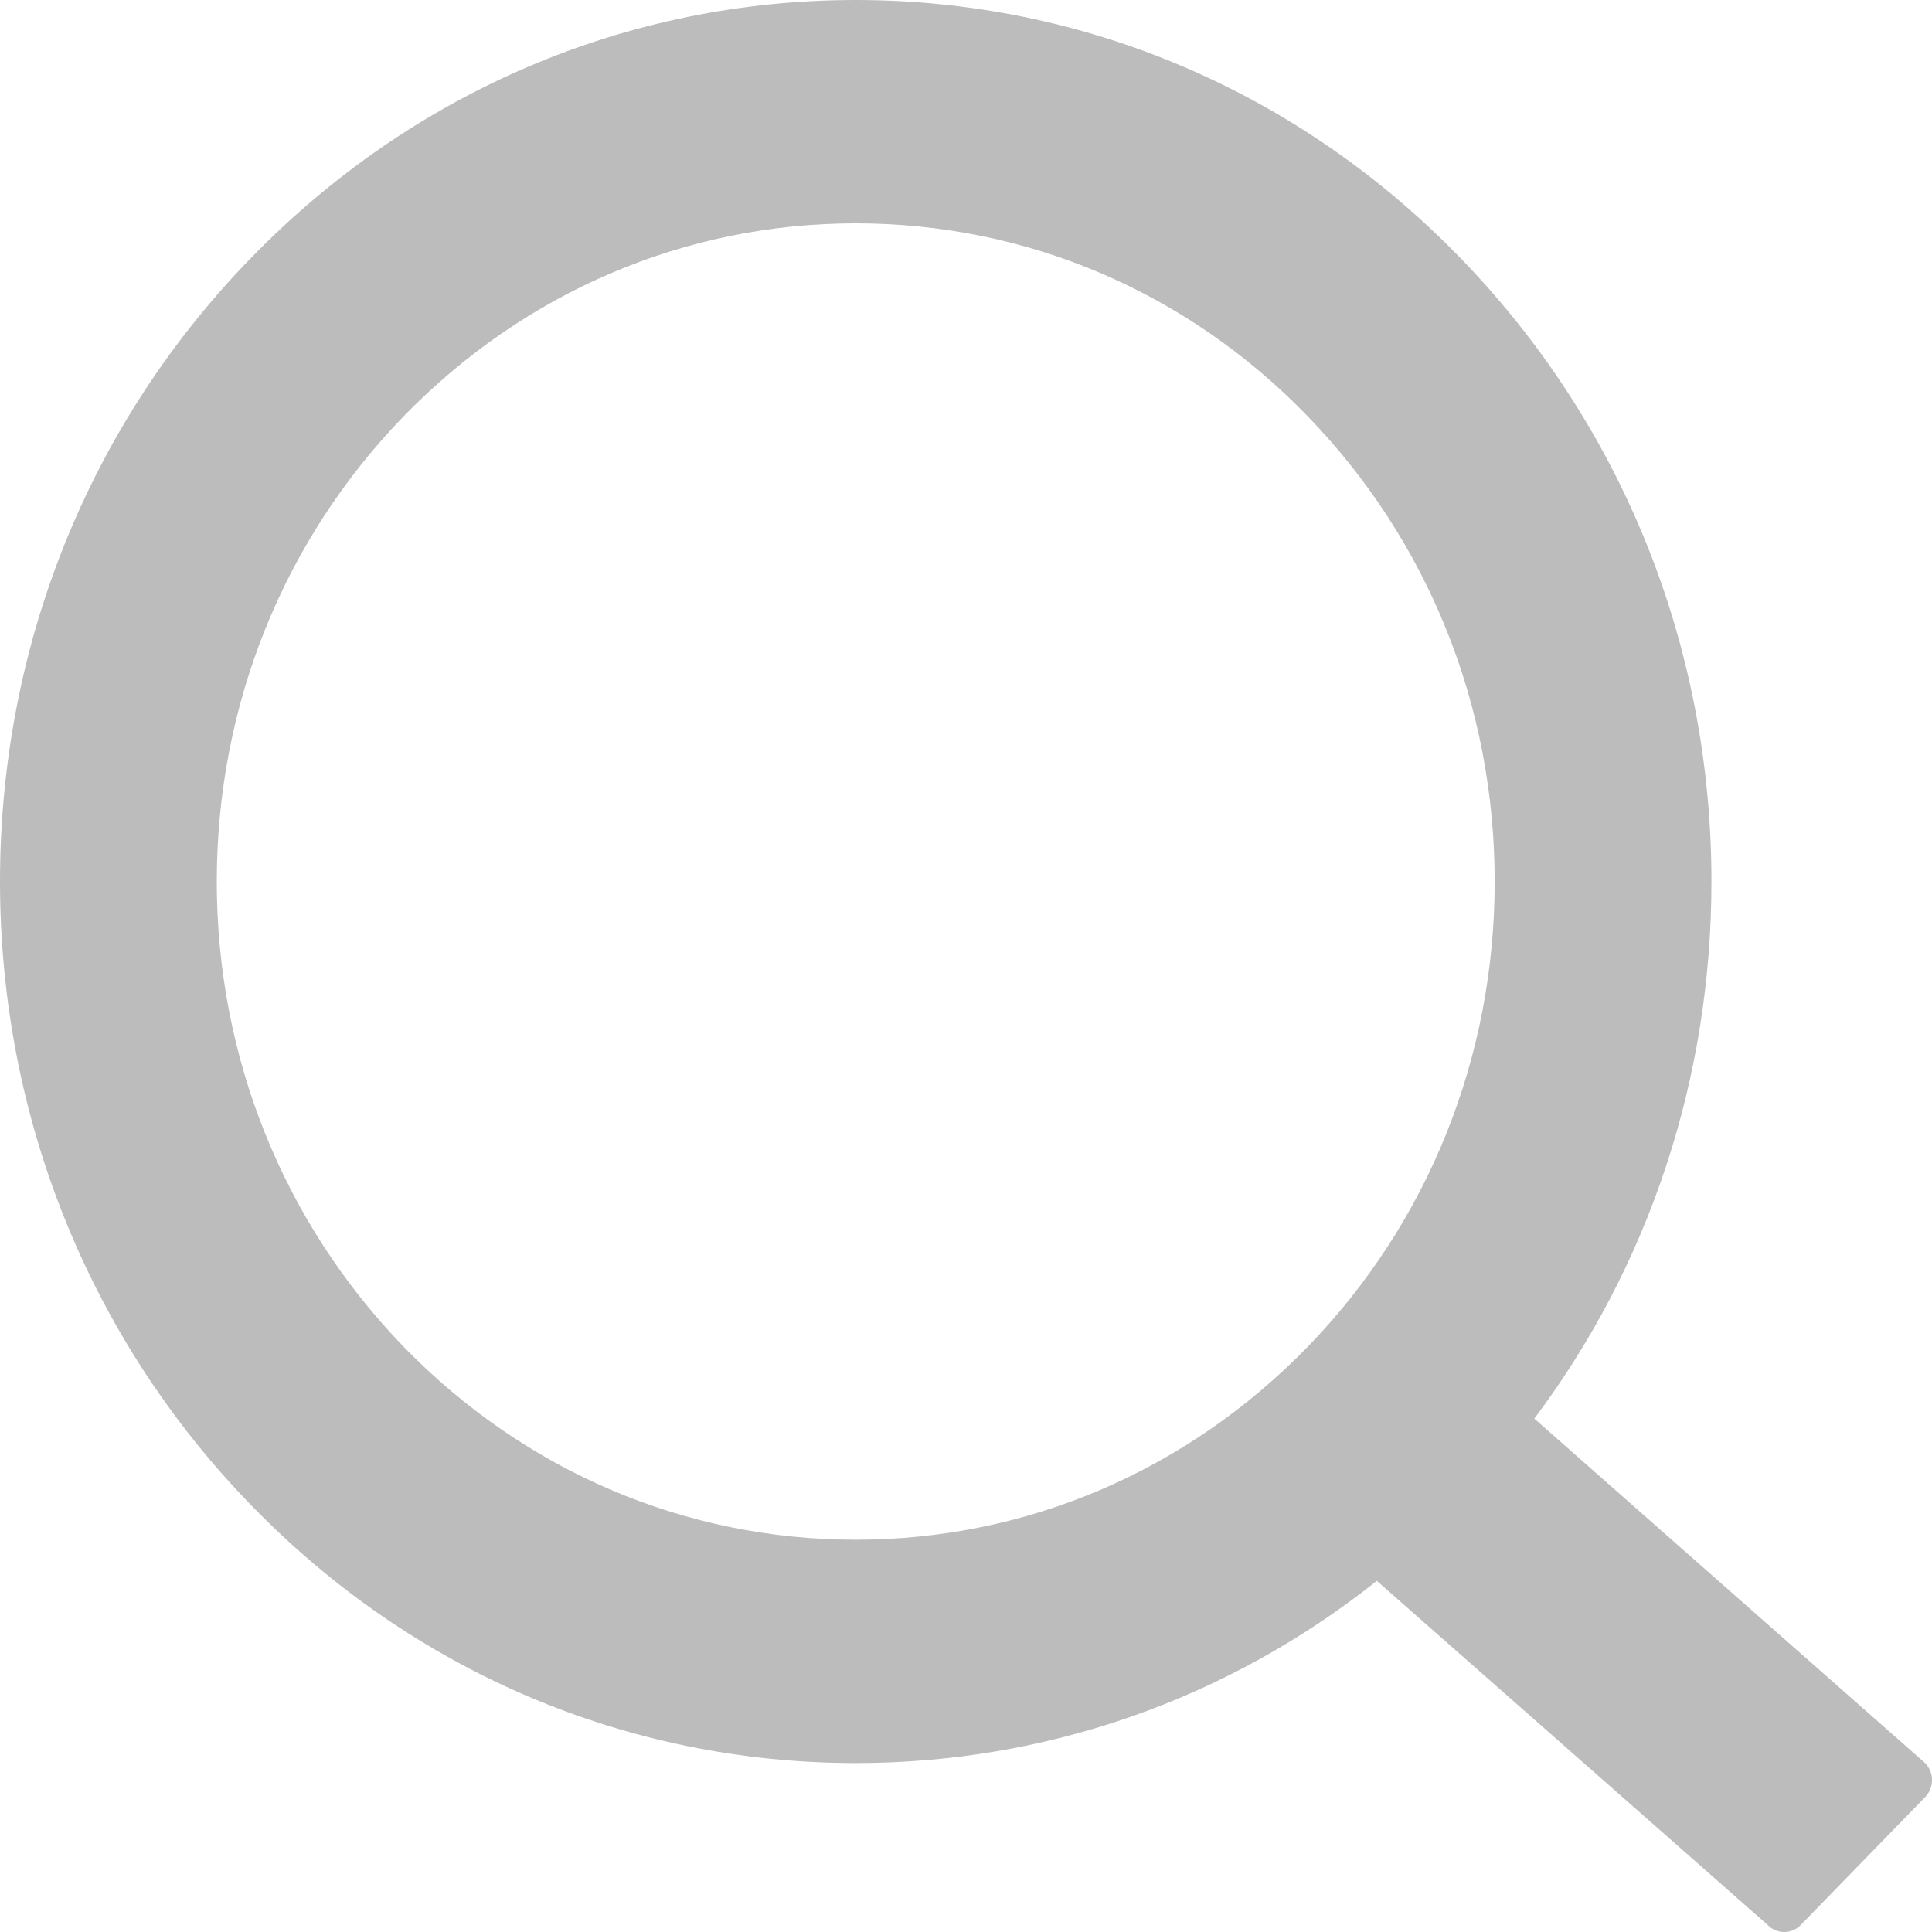
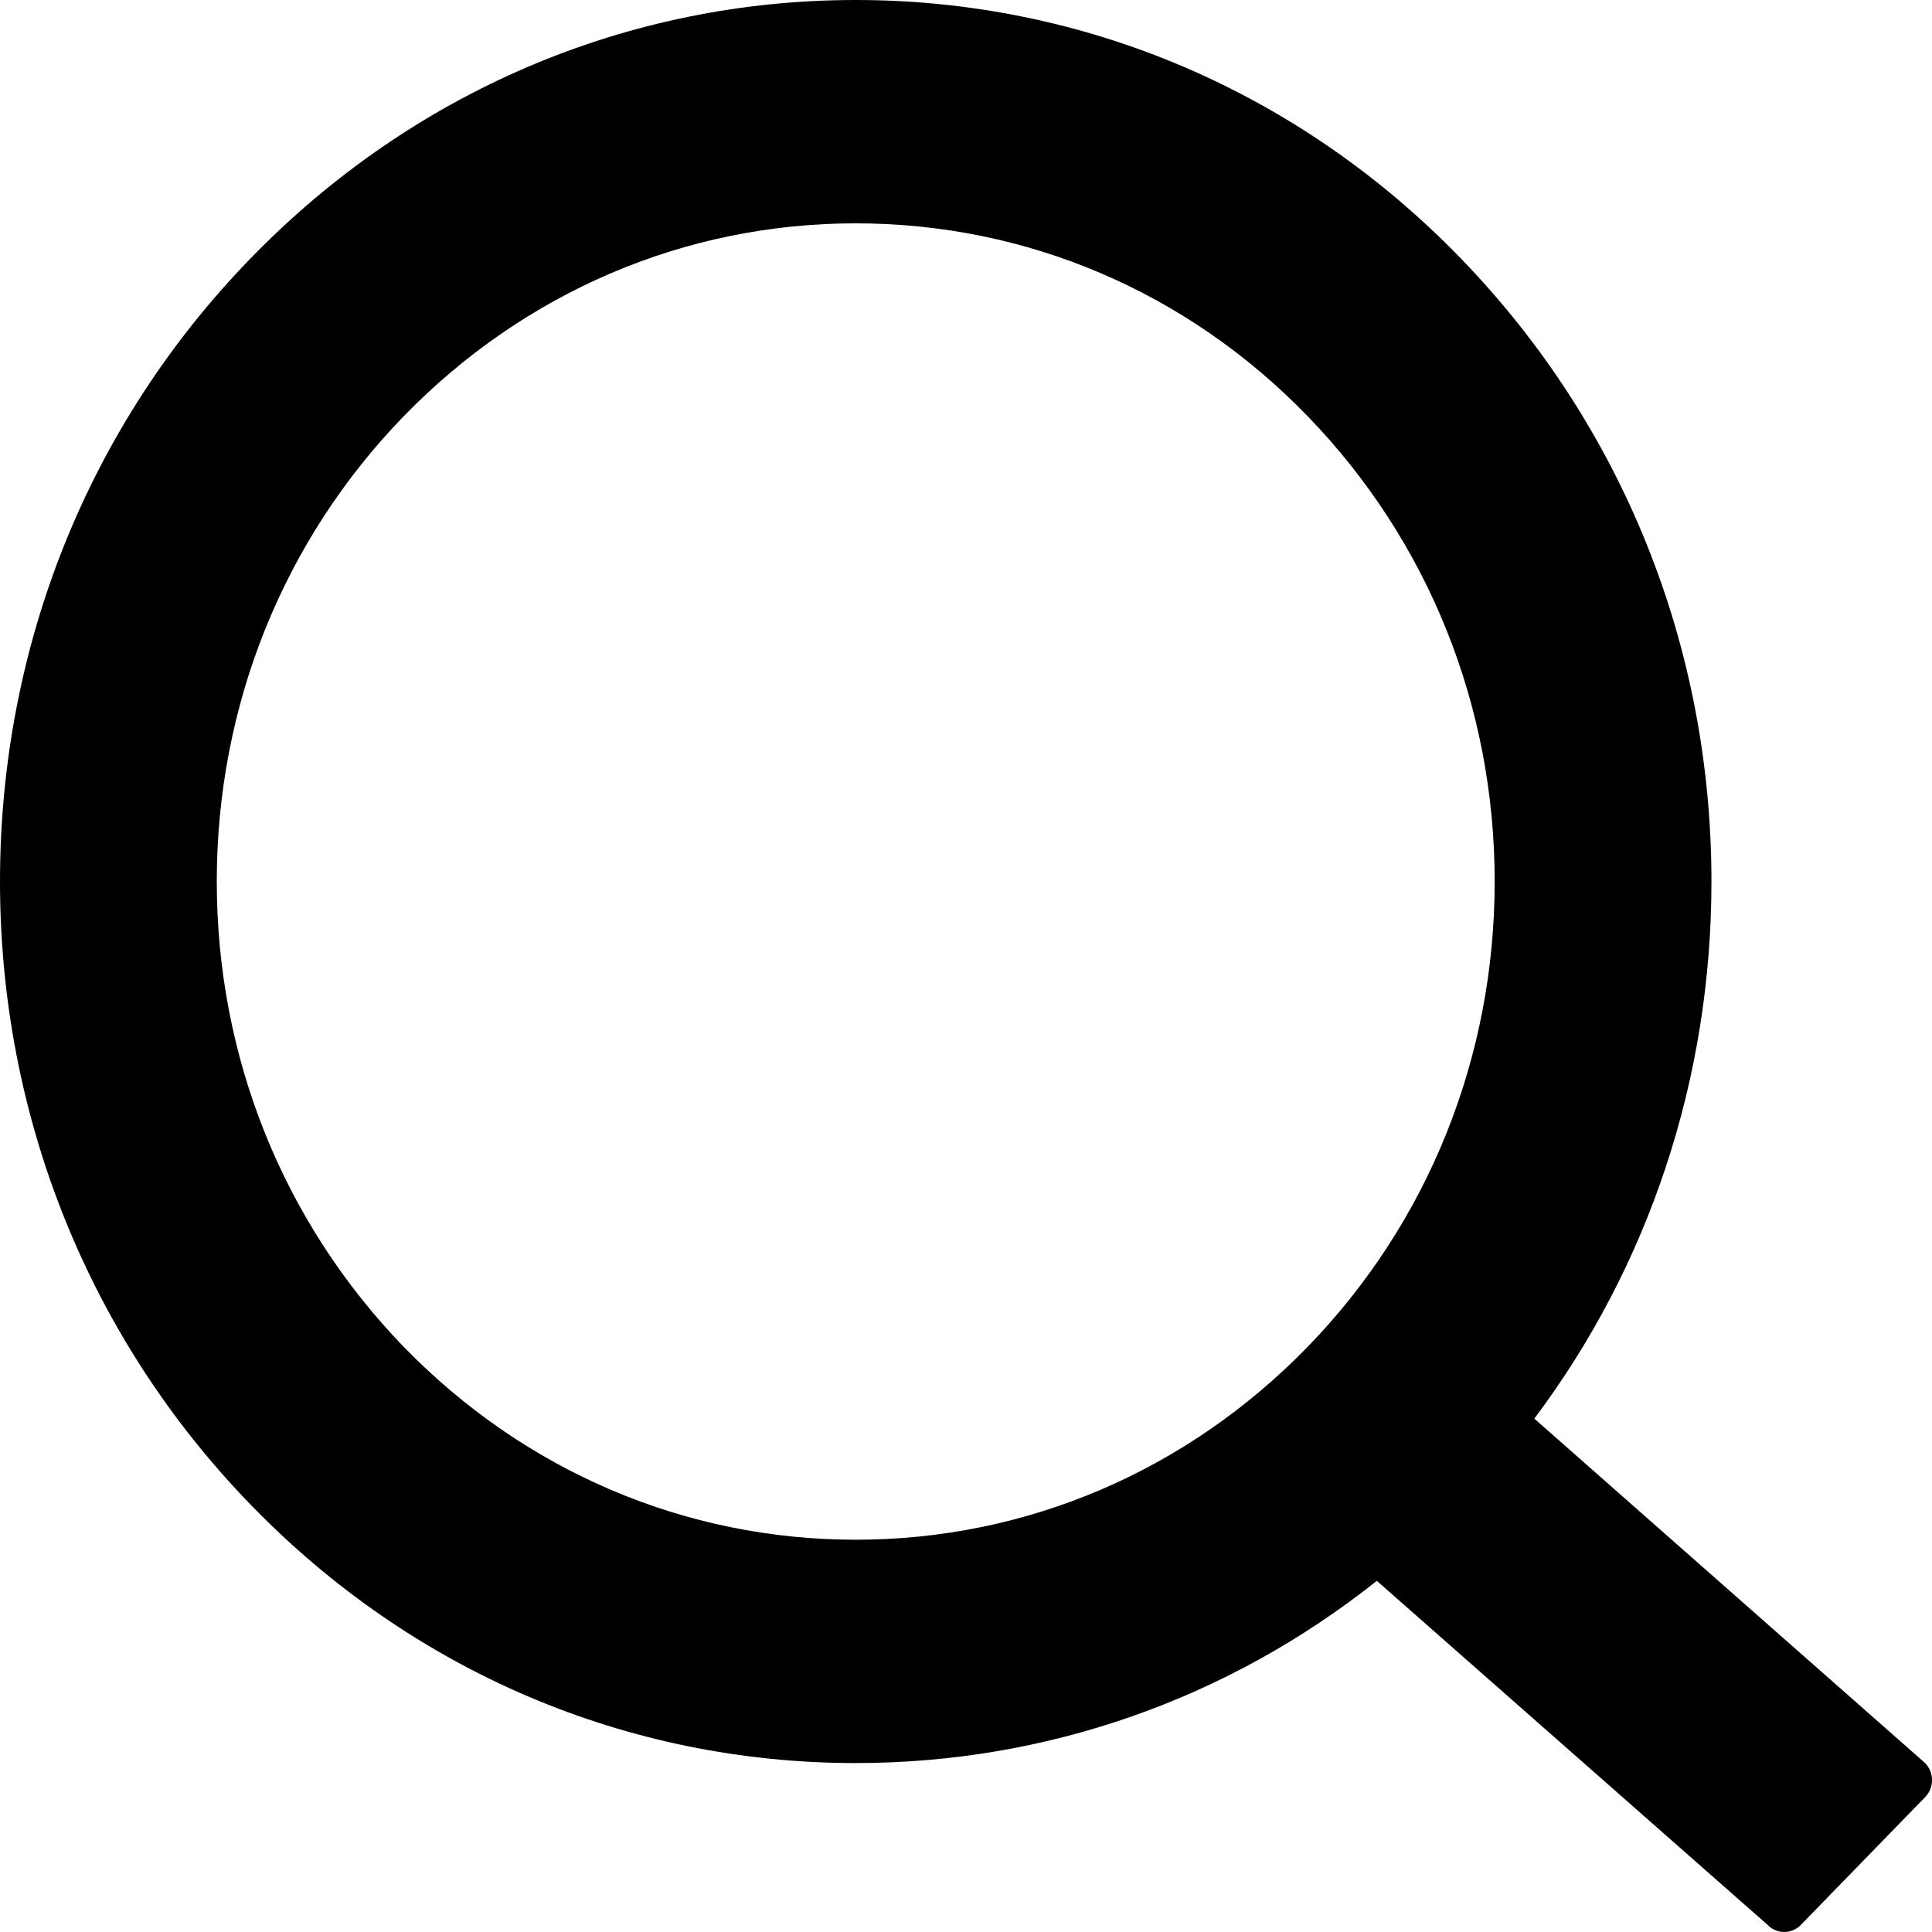
- <svg xmlns="http://www.w3.org/2000/svg" width="25" height="25" viewBox="0 0 25 25" fill="none">
-   <path d="M24.911 22.814L19.854 18.357C21.341 16.376 22.146 13.954 22.146 11.407C22.146 8.357 20.99 5.498 18.901 3.342C16.812 1.186 14.029 0 11.073 0C8.116 0 5.333 1.19 3.244 3.342C1.152 5.494 0 8.357 0 11.407C0 14.452 1.155 17.319 3.244 19.471C5.333 21.627 8.113 22.814 11.073 22.814C13.546 22.814 15.893 21.985 17.816 20.456L22.874 24.909C22.902 24.938 22.935 24.961 22.972 24.976C23.009 24.992 23.048 25 23.088 25C23.128 25 23.167 24.992 23.204 24.976C23.241 24.961 23.274 24.938 23.302 24.909L24.911 23.255C24.939 23.226 24.962 23.191 24.977 23.154C24.992 23.116 25 23.075 25 23.034C25 22.993 24.992 22.953 24.977 22.915C24.962 22.877 24.939 22.843 24.911 22.814ZM16.919 17.43C15.354 19.038 13.28 19.924 11.073 19.924C8.866 19.924 6.791 19.038 5.226 17.43C3.665 15.817 2.805 13.681 2.805 11.407C2.805 9.133 3.665 6.992 5.226 5.384C6.791 3.776 8.866 2.89 11.073 2.89C13.28 2.89 15.358 3.772 16.919 5.384C18.481 6.996 19.341 9.133 19.341 11.407C19.341 13.681 18.481 15.821 16.919 17.43Z" fill="#BCBCBC" />
+ <svg xmlns="http://www.w3.org/2000/svg" width="25" height="25" viewBox="0 0 25 25">
+   <path d="M24.911 22.814L19.854 18.357C21.341 16.376 22.146 13.954 22.146 11.407C22.146 8.357 20.99 5.498 18.901 3.342C16.812 1.186 14.029 0 11.073 0C8.116 0 5.333 1.19 3.244 3.342C1.152 5.494 0 8.357 0 11.407C0 14.452 1.155 17.319 3.244 19.471C5.333 21.627 8.113 22.814 11.073 22.814C13.546 22.814 15.893 21.985 17.816 20.456L22.874 24.909C22.902 24.938 22.935 24.961 22.972 24.976C23.009 24.992 23.048 25 23.088 25C23.128 25 23.167 24.992 23.204 24.976C23.241 24.961 23.274 24.938 23.302 24.909L24.911 23.255C24.939 23.226 24.962 23.191 24.977 23.154C24.992 23.116 25 23.075 25 23.034C25 22.993 24.992 22.953 24.977 22.915C24.962 22.877 24.939 22.843 24.911 22.814ZM16.919 17.43C15.354 19.038 13.28 19.924 11.073 19.924C8.866 19.924 6.791 19.038 5.226 17.43C3.665 15.817 2.805 13.681 2.805 11.407C2.805 9.133 3.665 6.992 5.226 5.384C6.791 3.776 8.866 2.89 11.073 2.89C13.28 2.89 15.358 3.772 16.919 5.384C18.481 6.996 19.341 9.133 19.341 11.407C19.341 13.681 18.481 15.821 16.919 17.43Z" />
</svg>
